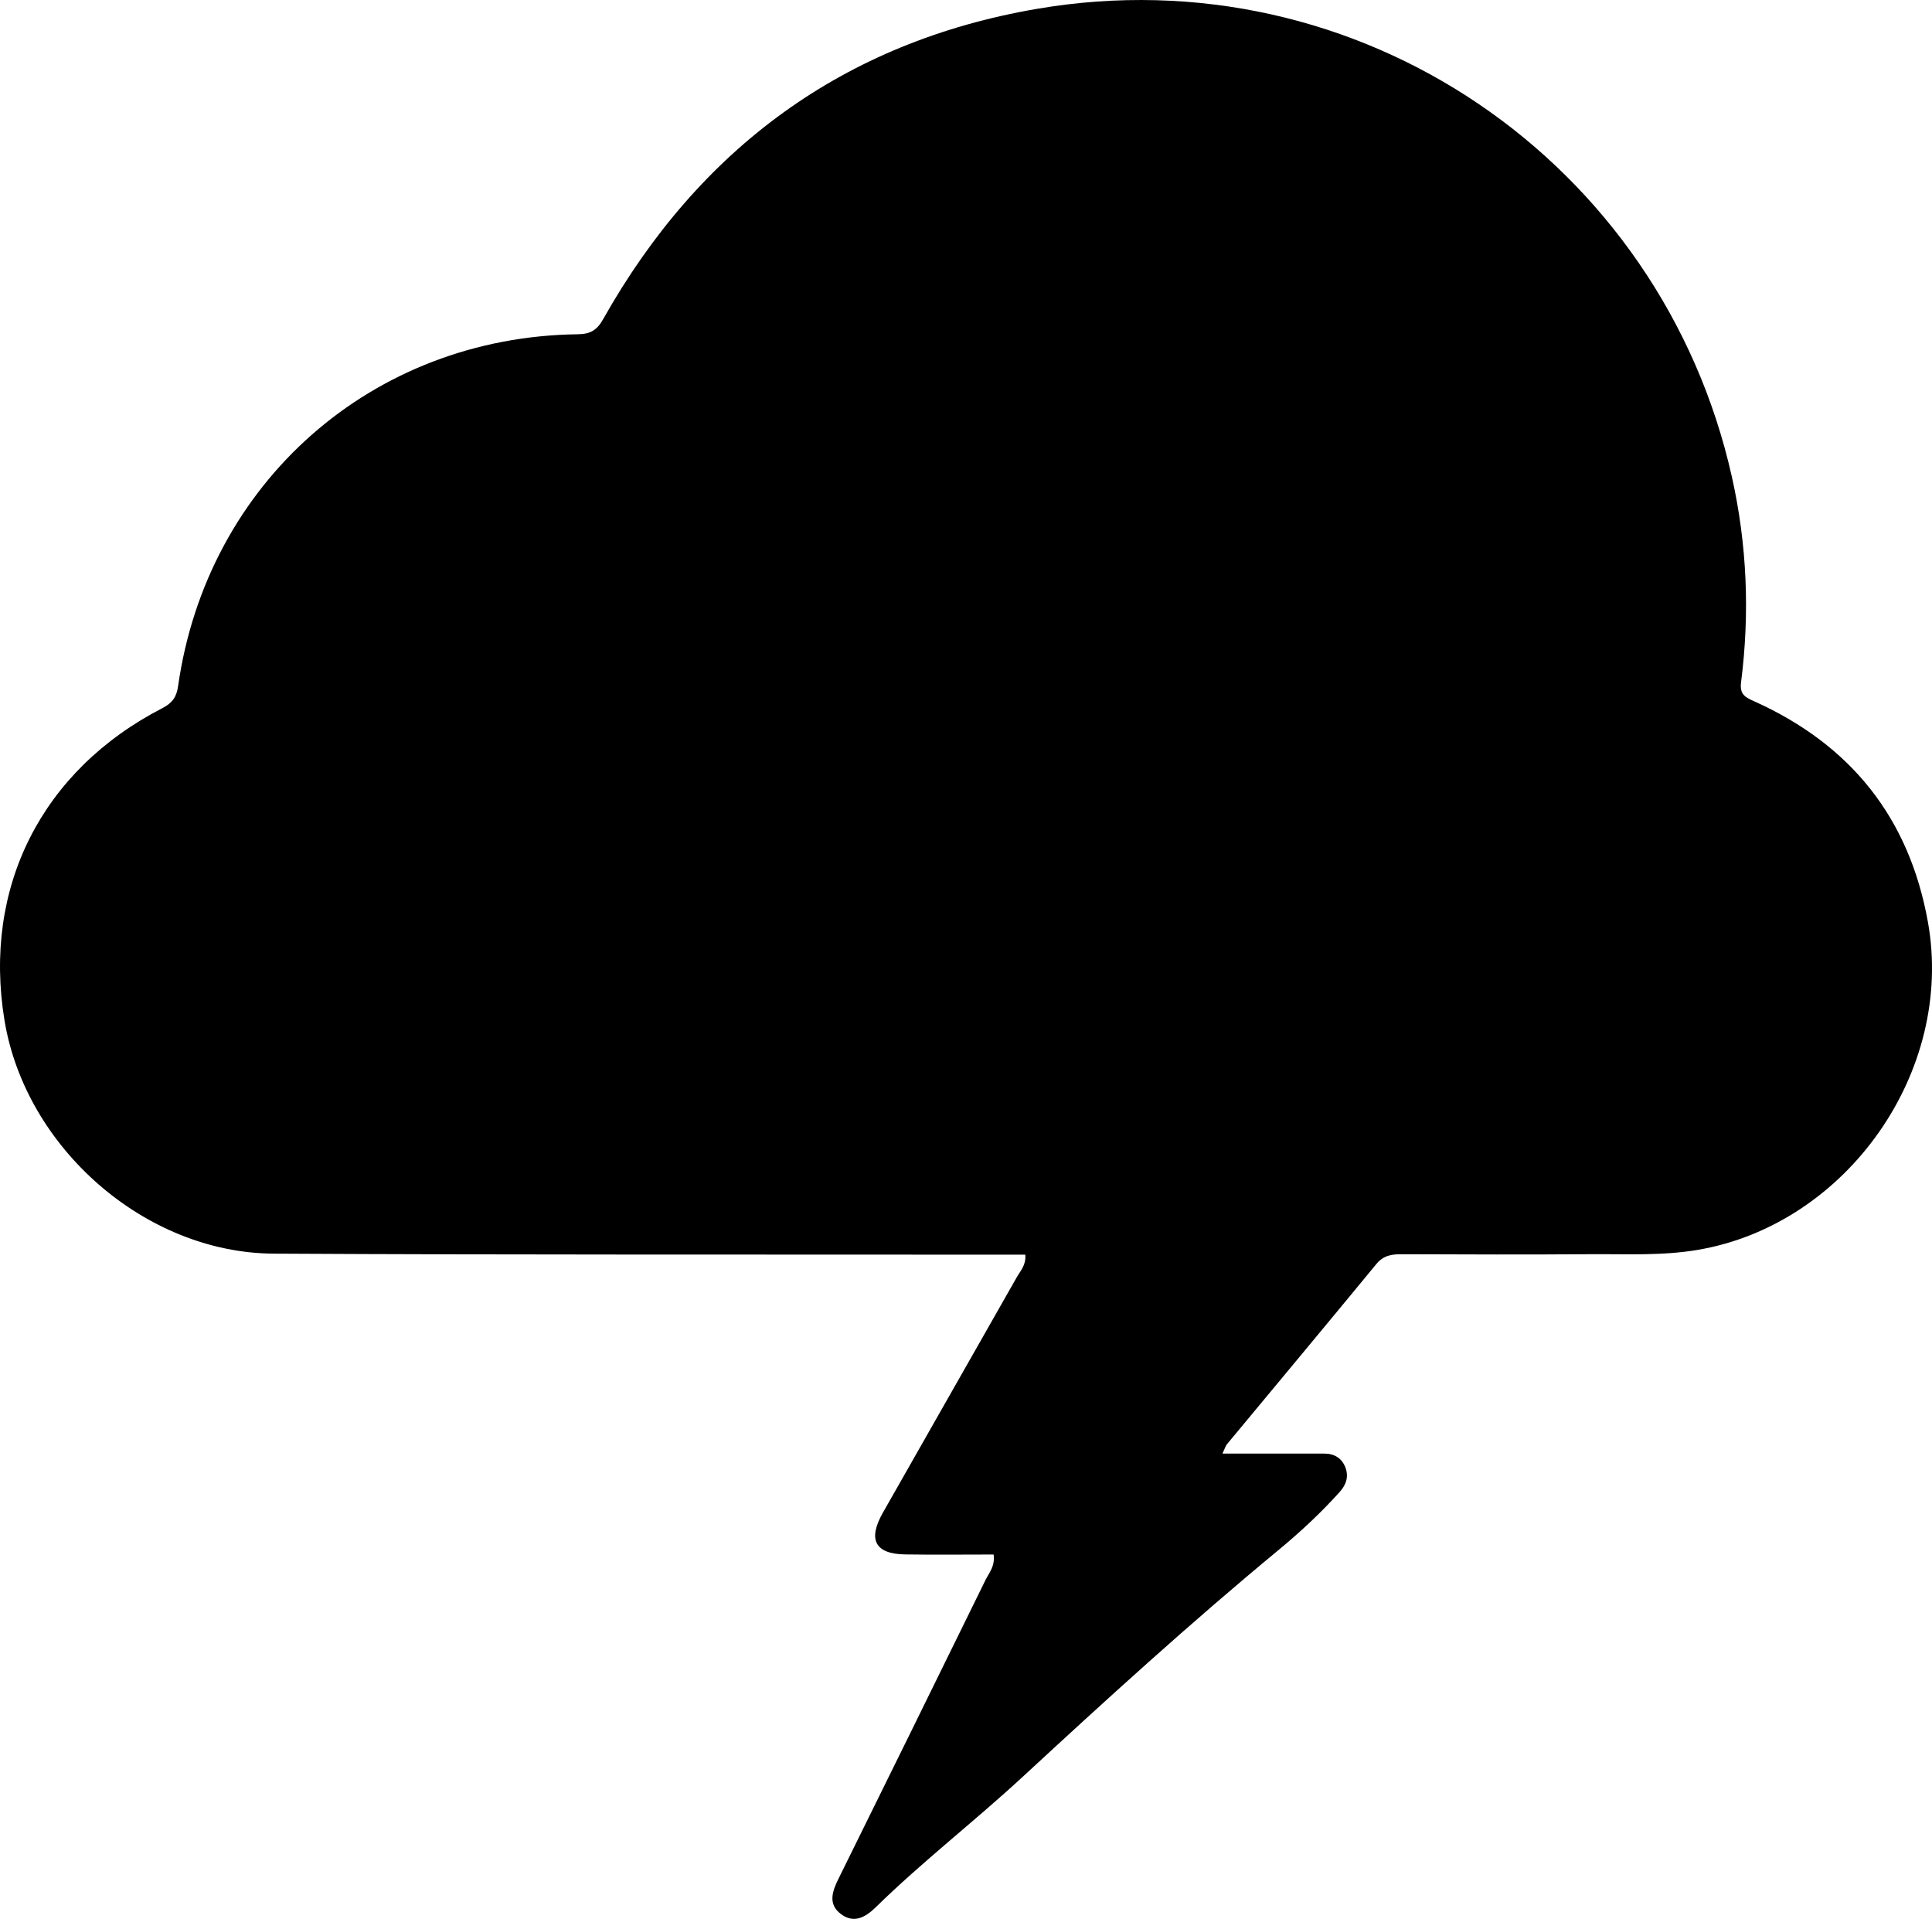
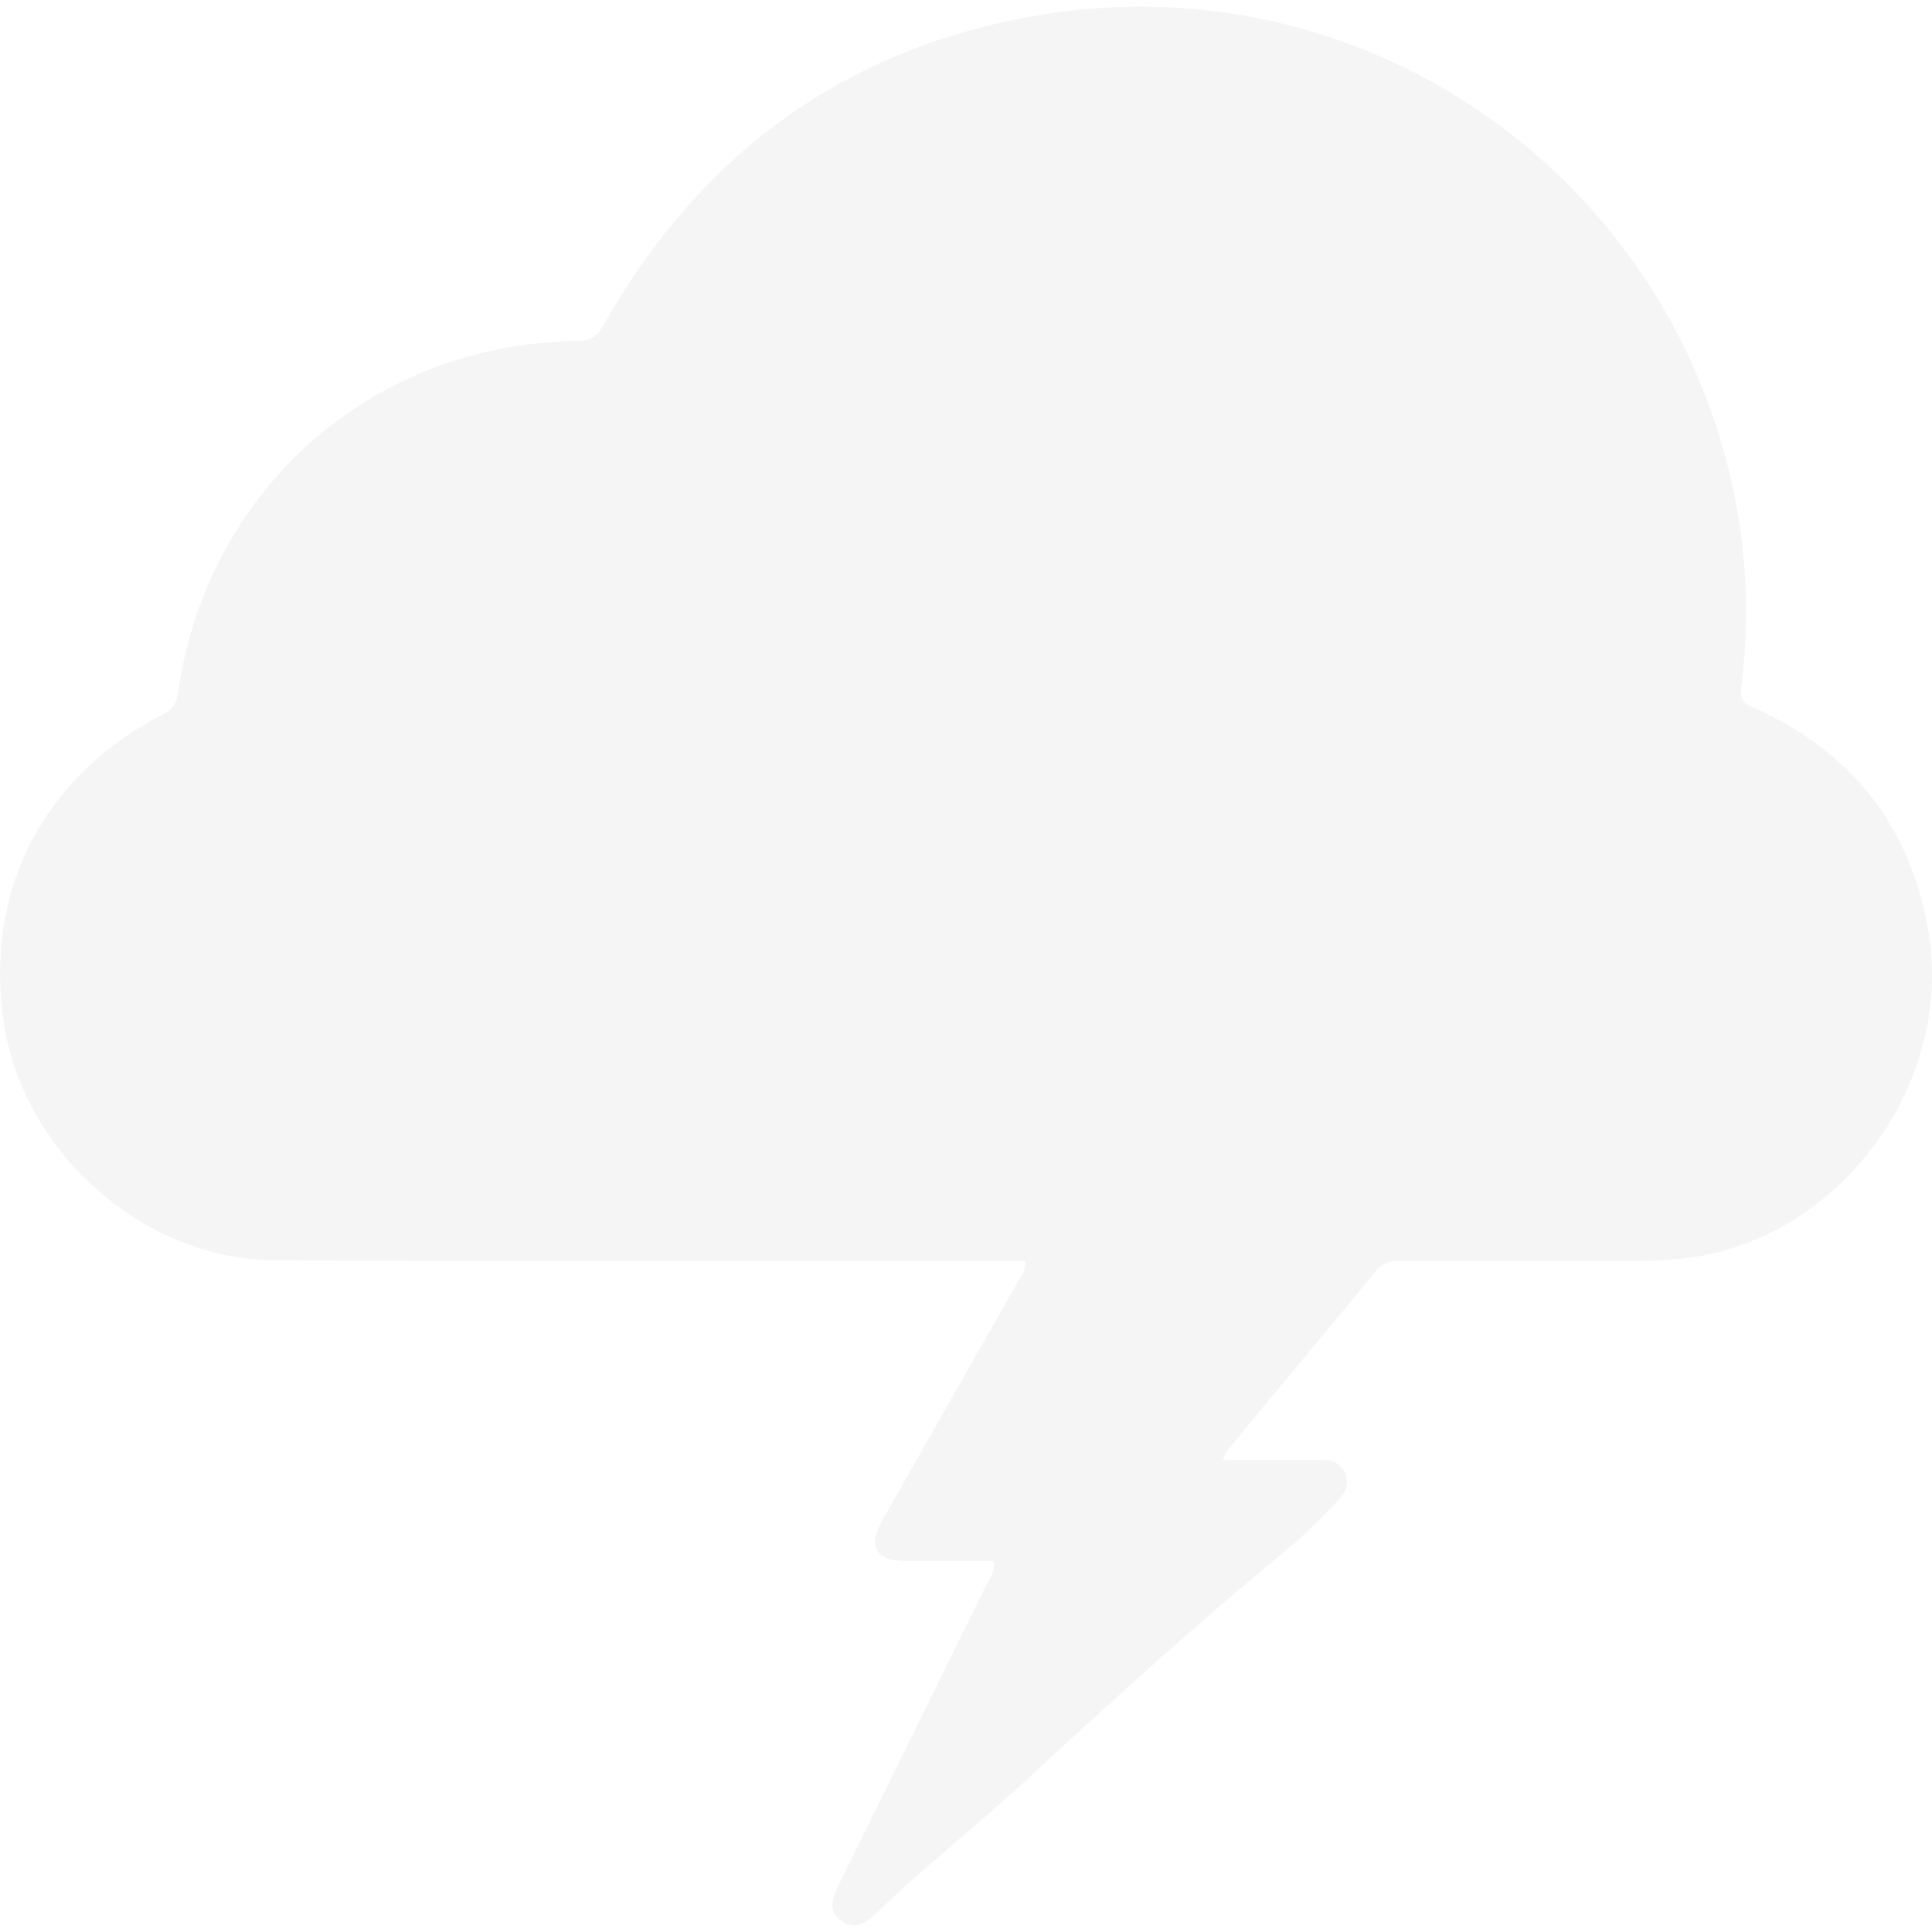
- <svg xmlns="http://www.w3.org/2000/svg" id="a" width="863.98" height="858.04" viewBox="0 0 863.98 858.04">
+ <svg xmlns="http://www.w3.org/2000/svg" id="a" width="100" height="100" viewBox="0 0 863.98 858.04" fill="whitesmoke">
  <path d="m444.34,695.12c-13.18,0-26.38.16-39.57-.04-13.42-.2-16.81-6.57-9.97-18.62,19.95-35.16,40-70.26,59.95-105.42,1.61-2.84,4.18-5.38,3.76-10h-10.87c-108.42-.11-216.84.13-325.26-.46-57.52-.32-110.96-47.33-120.36-104.27-9.81-59.45,16.57-111.82,70.65-139.69,4.38-2.26,6.29-4.97,6.96-9.73,12.91-91.09,86.81-156.24,178.68-157.42,5.65-.07,8.59-1.73,11.42-6.76C312.76,66.31,377.34,18.74,463.71,3.96c143.9-24.63,279.18,68.25,310.77,209.23,6.81,30.39,8.05,61.09,4.11,91.94-.7,5.52,2.03,6.73,5.97,8.5,43.06,19.4,69.28,52.03,77.62,98.82,11.88,66.65-36.28,135.09-102.91,146.44-16,2.72-32.01,1.82-48.03,1.94-28.11.22-56.22.11-84.33.01-4.5-.02-8.23.51-11.42,4.39-22.17,26.95-44.54,53.74-66.82,80.6-.56.68-.8,1.62-2,4.16h35.29c3.4,0,6.8.02,10.19,0,4.49-.02,7.87,2.01,9.47,6.1,1.57,4.03.52,7.68-2.5,11.04-8.49,9.45-17.78,18.06-27.53,26.12-39.25,32.44-76.88,66.74-114.24,101.27-21.53,19.9-44.76,37.81-65.7,58.31-4.55,4.45-9.72,7.45-15.56,3.09-6-4.48-3.85-10.29-1.11-15.84,21.97-44.54,43.95-89.08,65.79-133.68,1.57-3.16,4.29-6.08,3.57-11.28Z" />
</svg>
